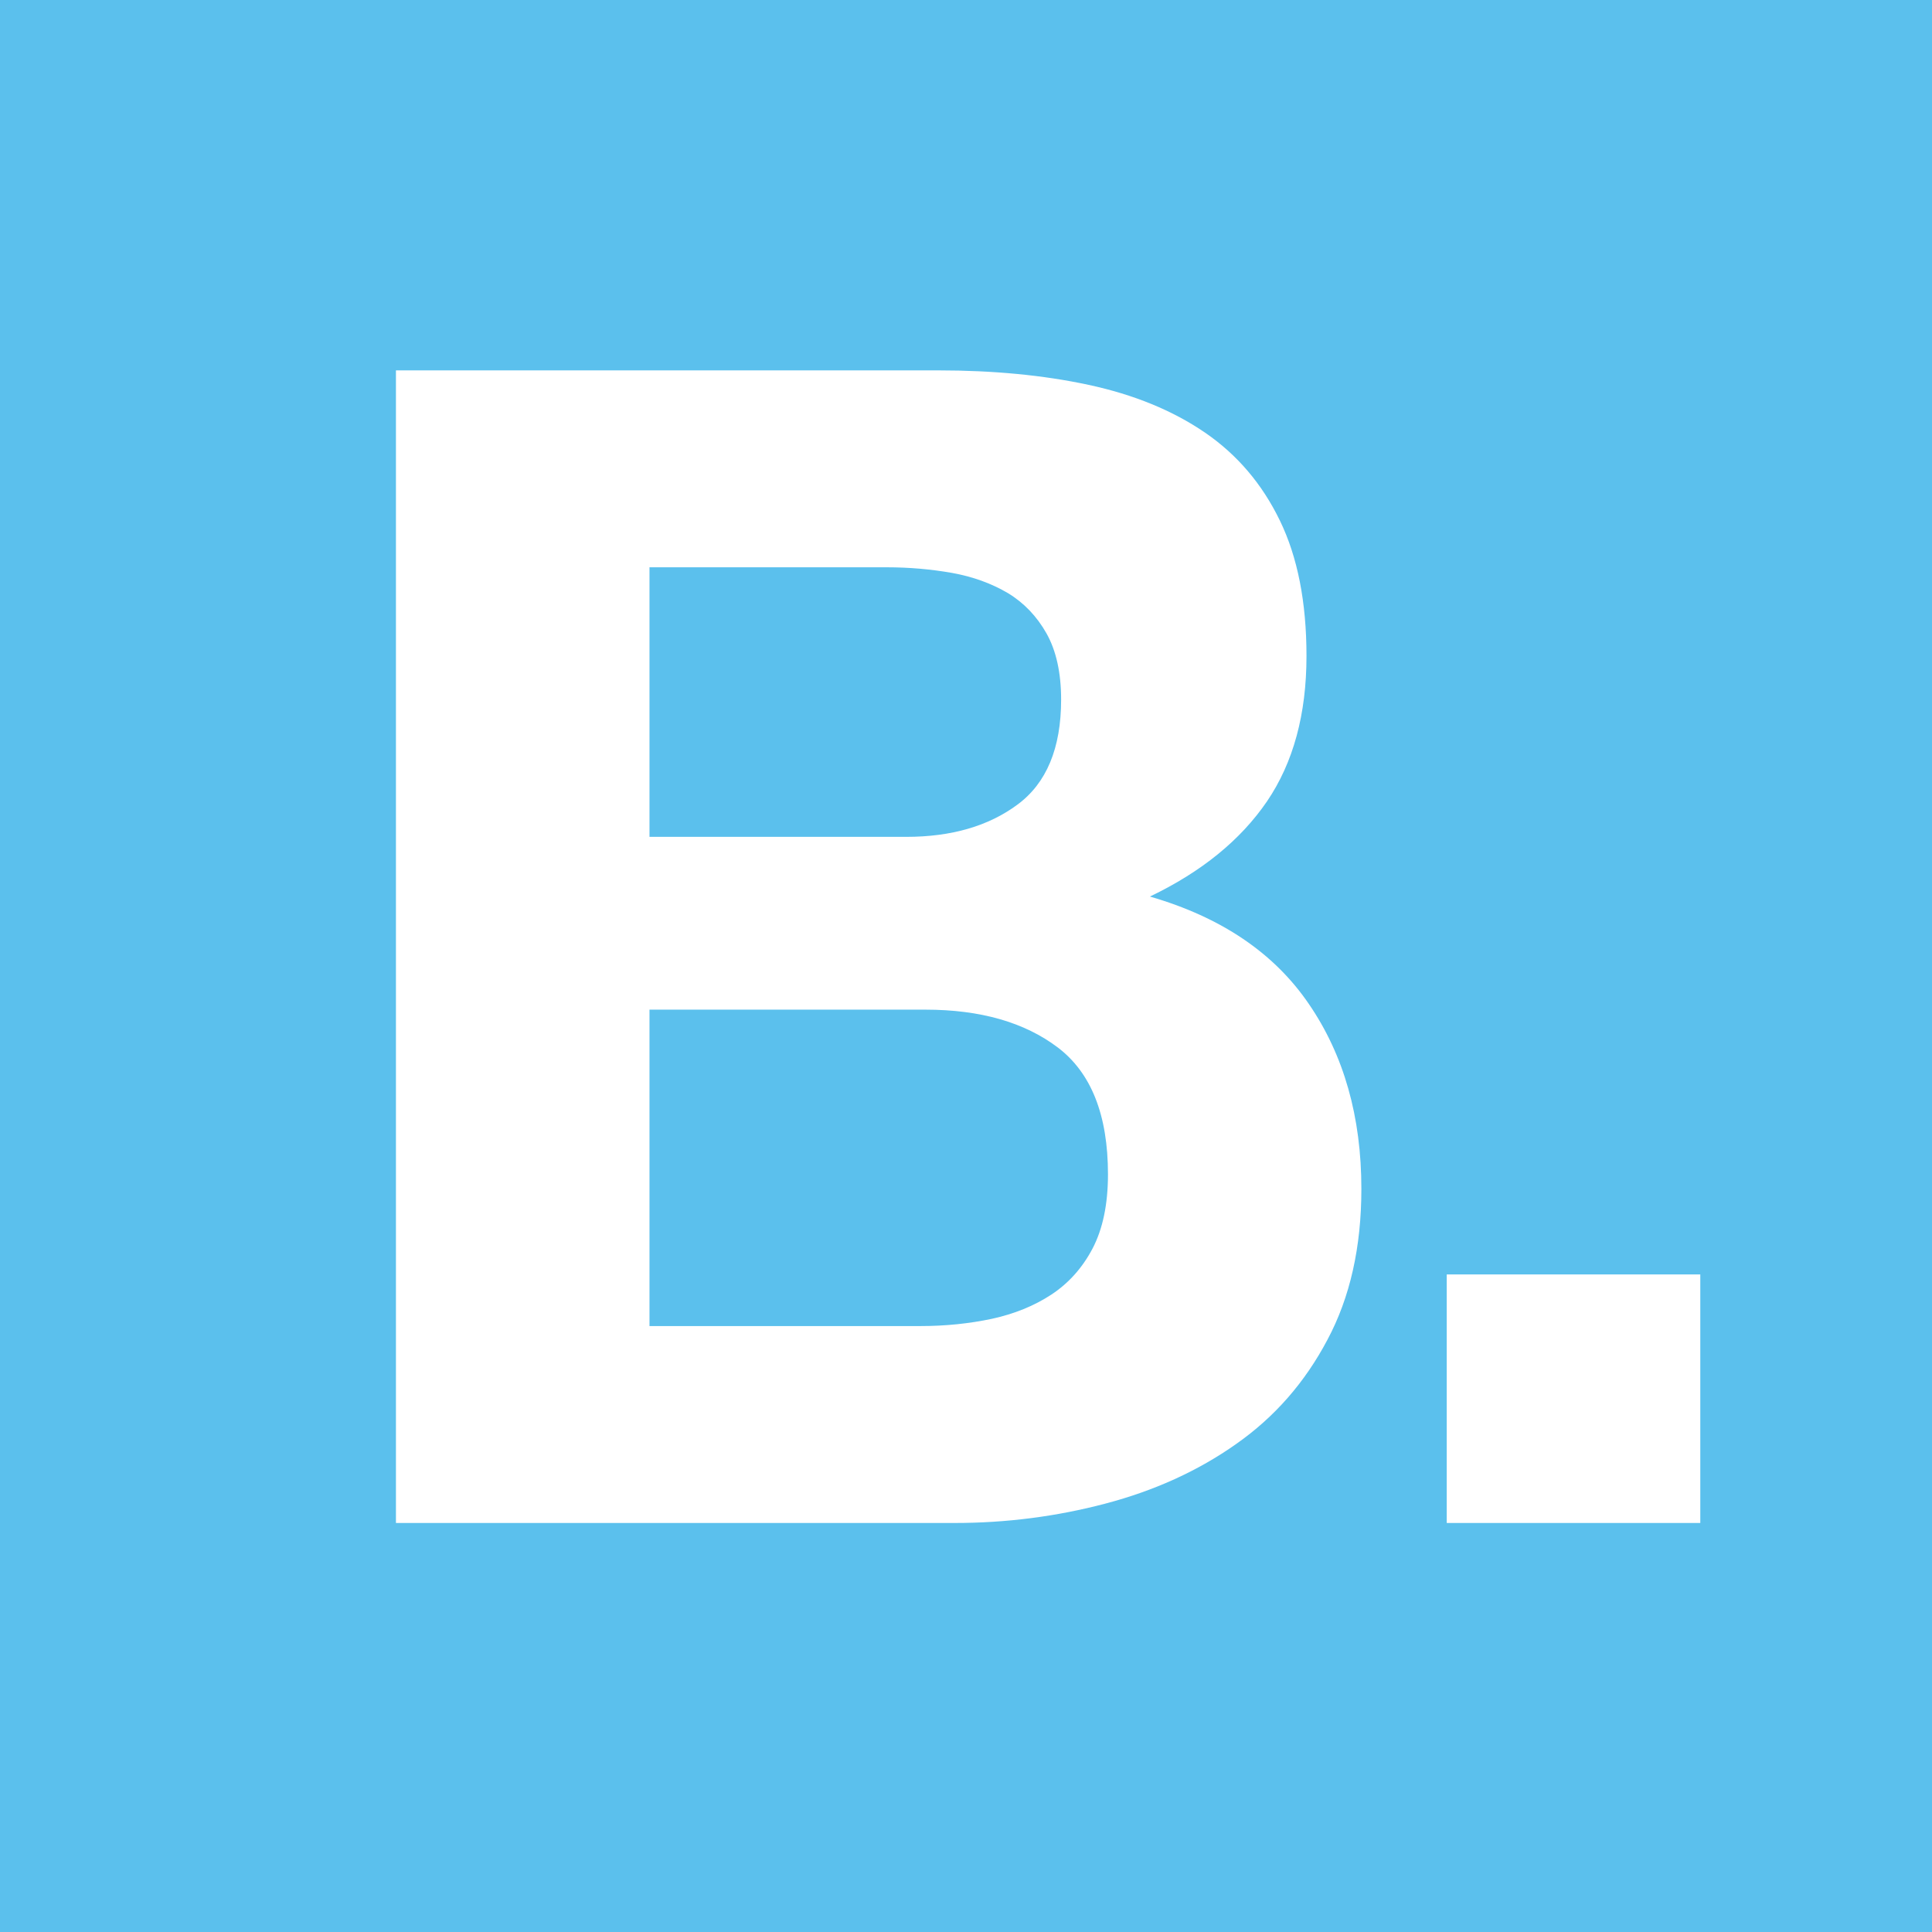
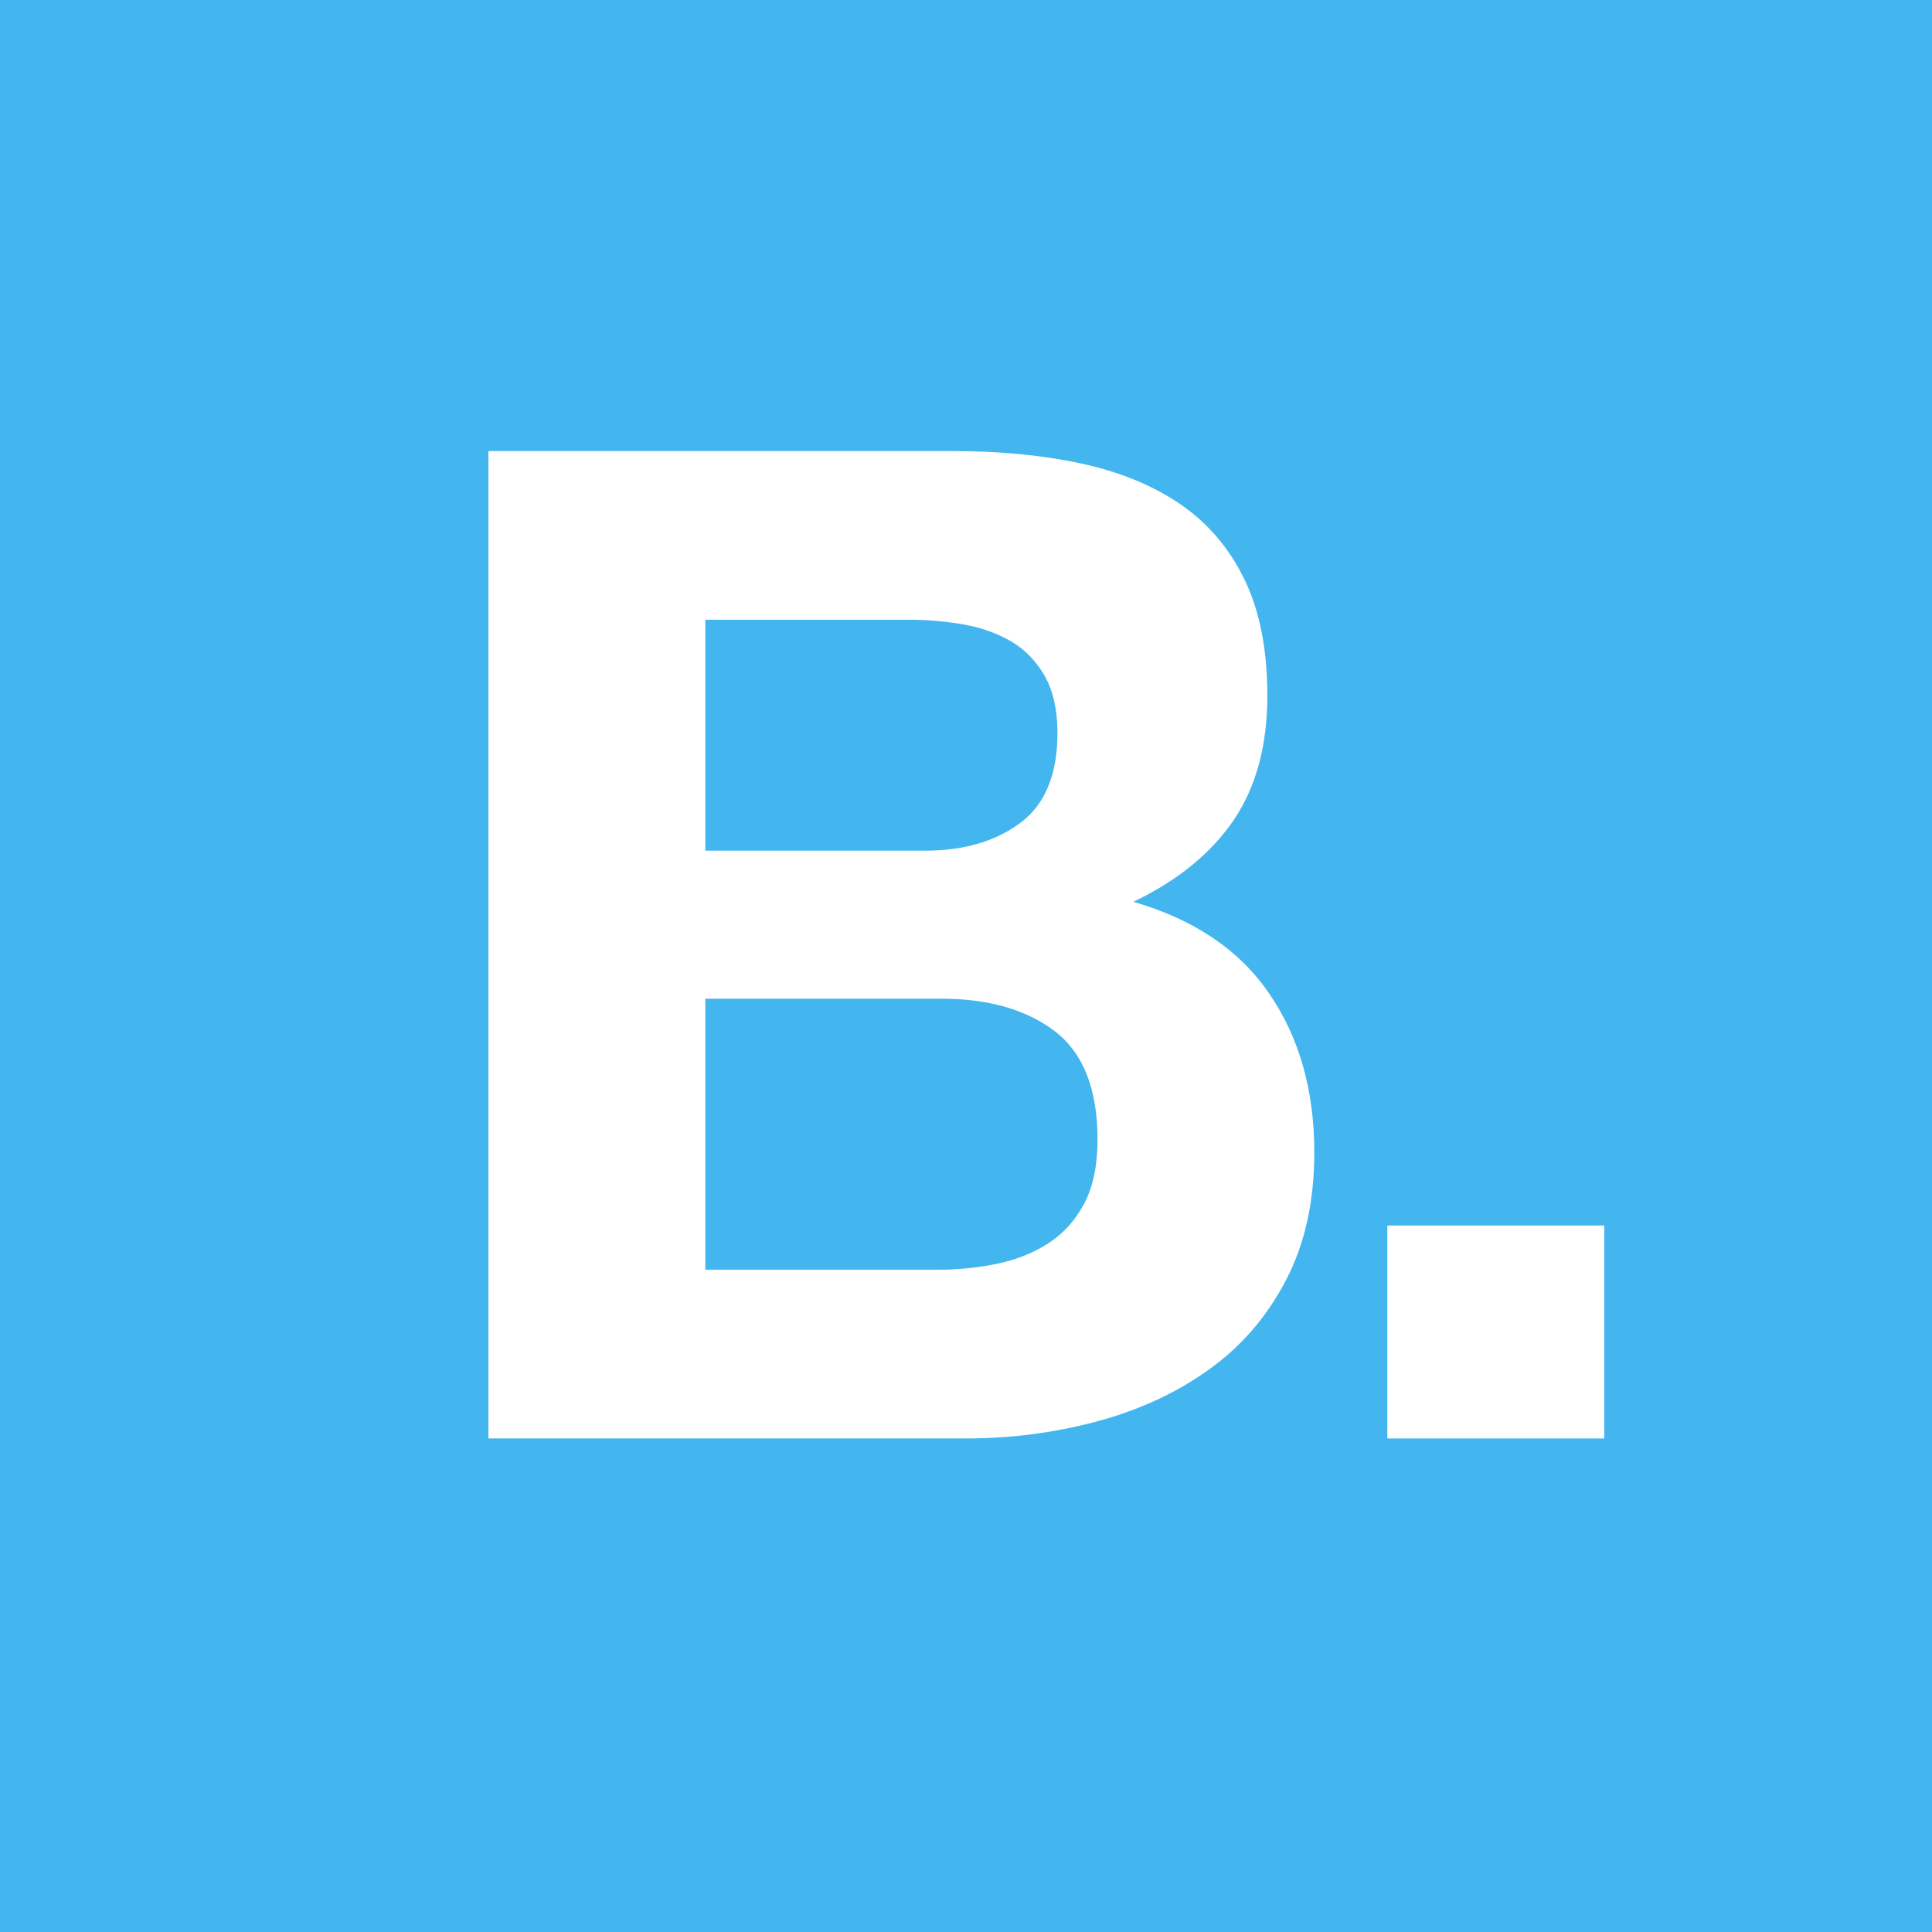
<svg xmlns="http://www.w3.org/2000/svg" width="500px" height="500px" viewBox="0 0 500 500" version="1.1">
  <defs />
  <g id="Page-1" stroke="none" stroke-width="1" fill="none" fill-rule="evenodd">
-     <g id="[BFT:XCP]">
-       <rect id="Blue-Tile" fill="#5BC0ED" x="0" y="0" width="500" height="500" />
-       <polygon id="B-Dot" fill="#FFFFFF" points="440.035 329.824 440.035 394.147 374.412 394.147 374.412 329.824 440.035 329.824" />
-       <path d="M242.857,95.853 C257.048,95.853 270.02,97.084 281.721,99.601 C293.417,102.114 303.437,106.213 311.803,111.923 C320.156,117.633 326.631,125.233 331.225,134.71 C335.823,144.171 338.118,155.845 338.118,169.786 C338.118,184.821 334.715,197.352 327.899,207.39 C321.042,217.425 310.953,225.632 297.594,232.027 C315.98,237.35 329.712,246.59 338.728,259.823 C347.798,273.057 352.323,289.021 352.323,307.684 C352.323,322.726 349.411,335.732 343.544,346.719 C337.709,357.771 329.847,366.746 319.932,373.694 C310.071,380.664 298.78,385.781 286.097,389.126 C273.446,392.47 260.413,394.147 247.053,394.147 L102.469,394.147 L102.469,95.854 L242.857,95.854 L242.857,95.853 Z M234.504,216.578 C246.219,216.578 255.81,213.804 263.33,208.225 C270.846,202.677 274.618,193.604 274.618,181.058 C274.618,174.13 273.346,168.401 270.846,163.948 C268.351,159.513 264.992,156 260.835,153.488 C256.644,151.019 251.831,149.252 246.419,148.275 C240.966,147.317 235.349,146.814 229.473,146.814 L168.086,146.814 L168.086,216.578 L234.504,216.578 L234.504,216.578 Z M238.253,343.183 C244.665,343.183 250.799,342.551 256.639,341.32 C262.496,340.048 267.651,337.958 272.105,335.031 C276.532,332.113 280.099,328.155 282.744,323.134 C285.379,318.104 286.743,311.714 286.743,303.912 C286.743,288.593 282.417,277.665 273.765,271.093 C265.15,264.572 253.713,261.296 239.506,261.296 L168.087,261.296 L168.087,343.183 L238.253,343.183 L238.253,343.183 Z" id="Blockfreight™" fill="#FFFFFF" />
+     <g id="bftxcp">
+       <g id="Token-Mark">
+         <rect id="Blue-Tile" fill="#43B5EF" x="0" y="0" width="500" height="500" />
+         <g id="[BFT:XCP]" transform="translate(126, 116)" fill="#FFFFFF">
+           <polygon id="B-Dot" points="289.175 201.166 289.175 256.27 233.037 256.27 233.037 201.166" />
+           <path d="M120.497,0.73 C132.637,0.73 143.734,1.785 153.743,3.942 C163.749,6.094 172.321,9.605 179.478,14.497 C186.623,19.389 192.162,25.9 196.092,34.018 C200.026,42.123 201.989,52.124 201.989,64.067 C201.989,76.946 199.077,87.681 193.247,96.281 C187.381,104.877 178.751,111.908 167.322,117.386 C183.051,121.947 194.798,129.863 202.51,141.199 C210.269,152.536 214.141,166.211 214.141,182.199 C214.141,195.085 211.649,206.227 206.63,215.639 C201.639,225.107 194.914,232.796 186.432,238.747 C177.996,244.719 168.337,249.102 157.487,251.968 C146.664,254.833 135.515,256.27 124.087,256.27 L0.401,256.27 L0.401,0.731 L120.497,0.731 L120.497,0.73 Z M113.352,104.152 C123.374,104.152 131.578,101.775 138.011,96.997 C144.441,92.243 147.667,84.471 147.667,73.723 C147.667,67.788 146.579,62.88 144.441,59.066 C142.306,55.266 139.432,52.257 135.877,50.104 C132.291,47.989 128.174,46.476 123.544,45.639 C118.879,44.818 114.074,44.387 109.048,44.387 L56.534,44.387 L56.534,104.152 L113.352,104.152 L113.352,104.152 Z M116.559,212.61 C122.044,212.61 127.291,212.069 132.287,211.014 C137.298,209.924 141.708,208.134 145.518,205.626 C149.304,203.127 152.356,199.736 154.618,195.435 C156.873,191.126 158.039,185.652 158.039,178.968 C158.039,165.845 154.339,156.483 146.937,150.853 C139.568,145.266 129.784,142.46 117.63,142.46 L56.535,142.46 L56.535,212.61 L116.559,212.61 L116.559,212.61 Z" id="Blockfreight™" />
+         </g>
+       </g>
    </g>
  </g>
</svg>
